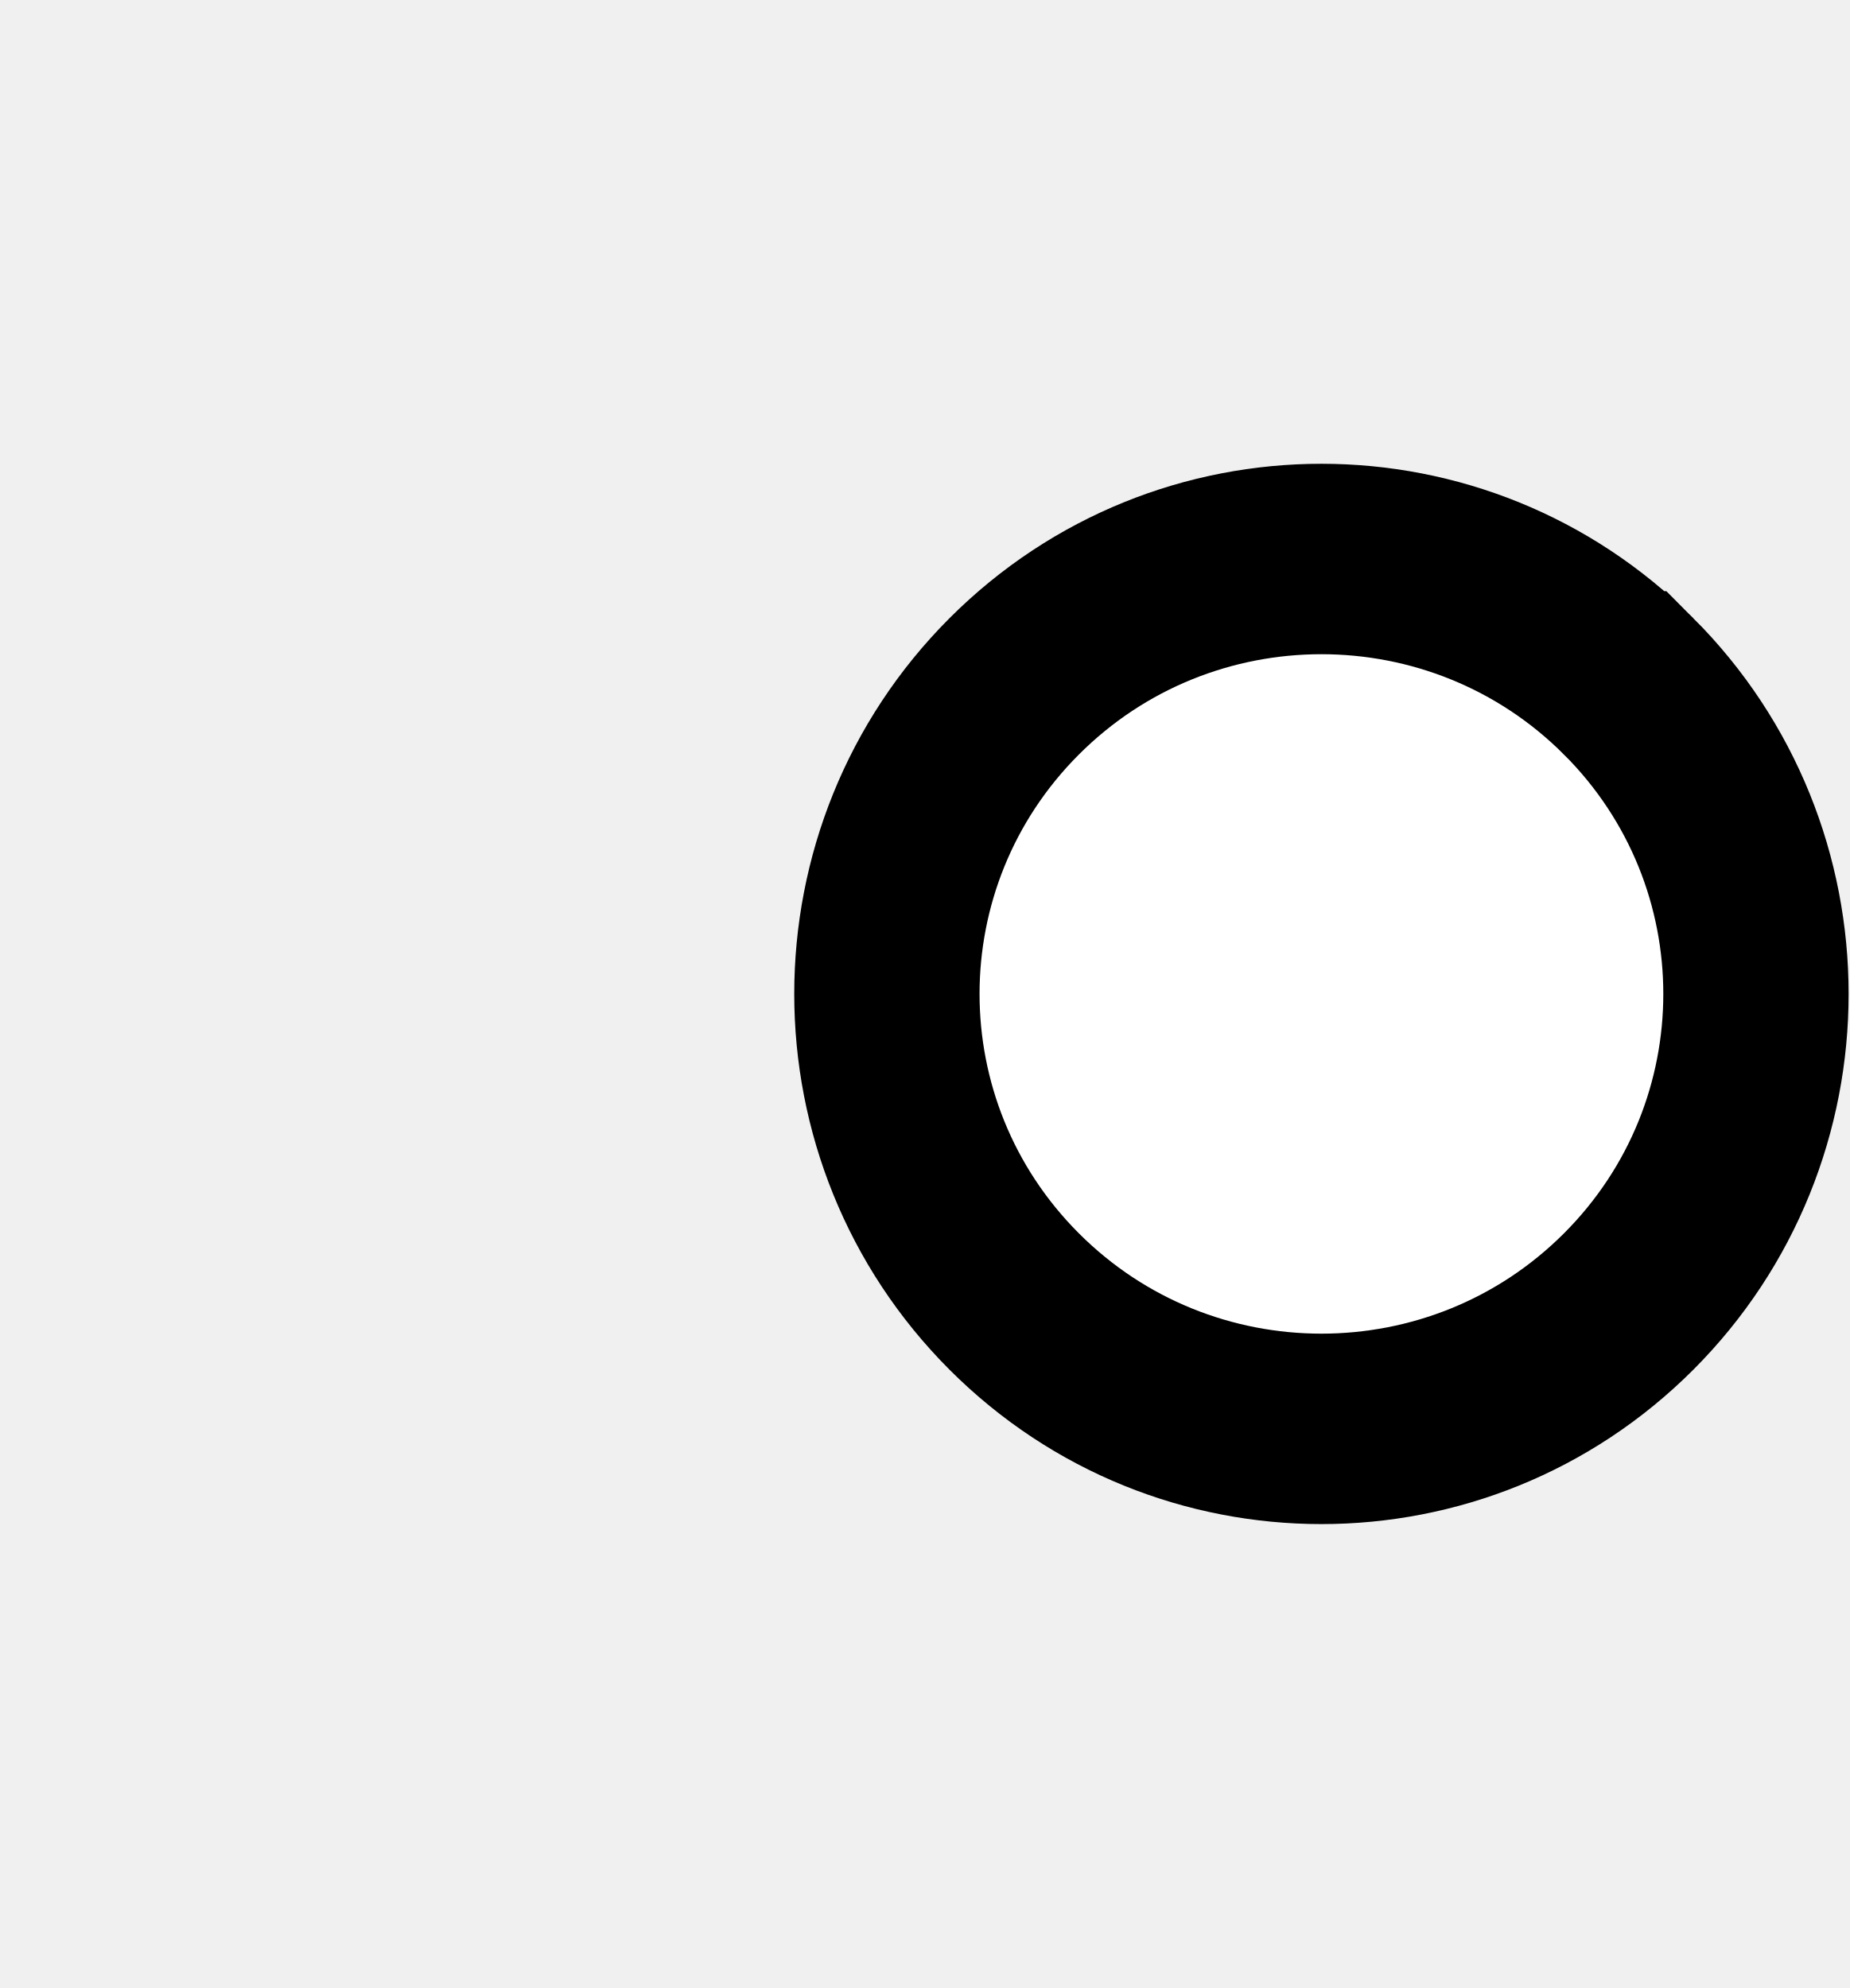
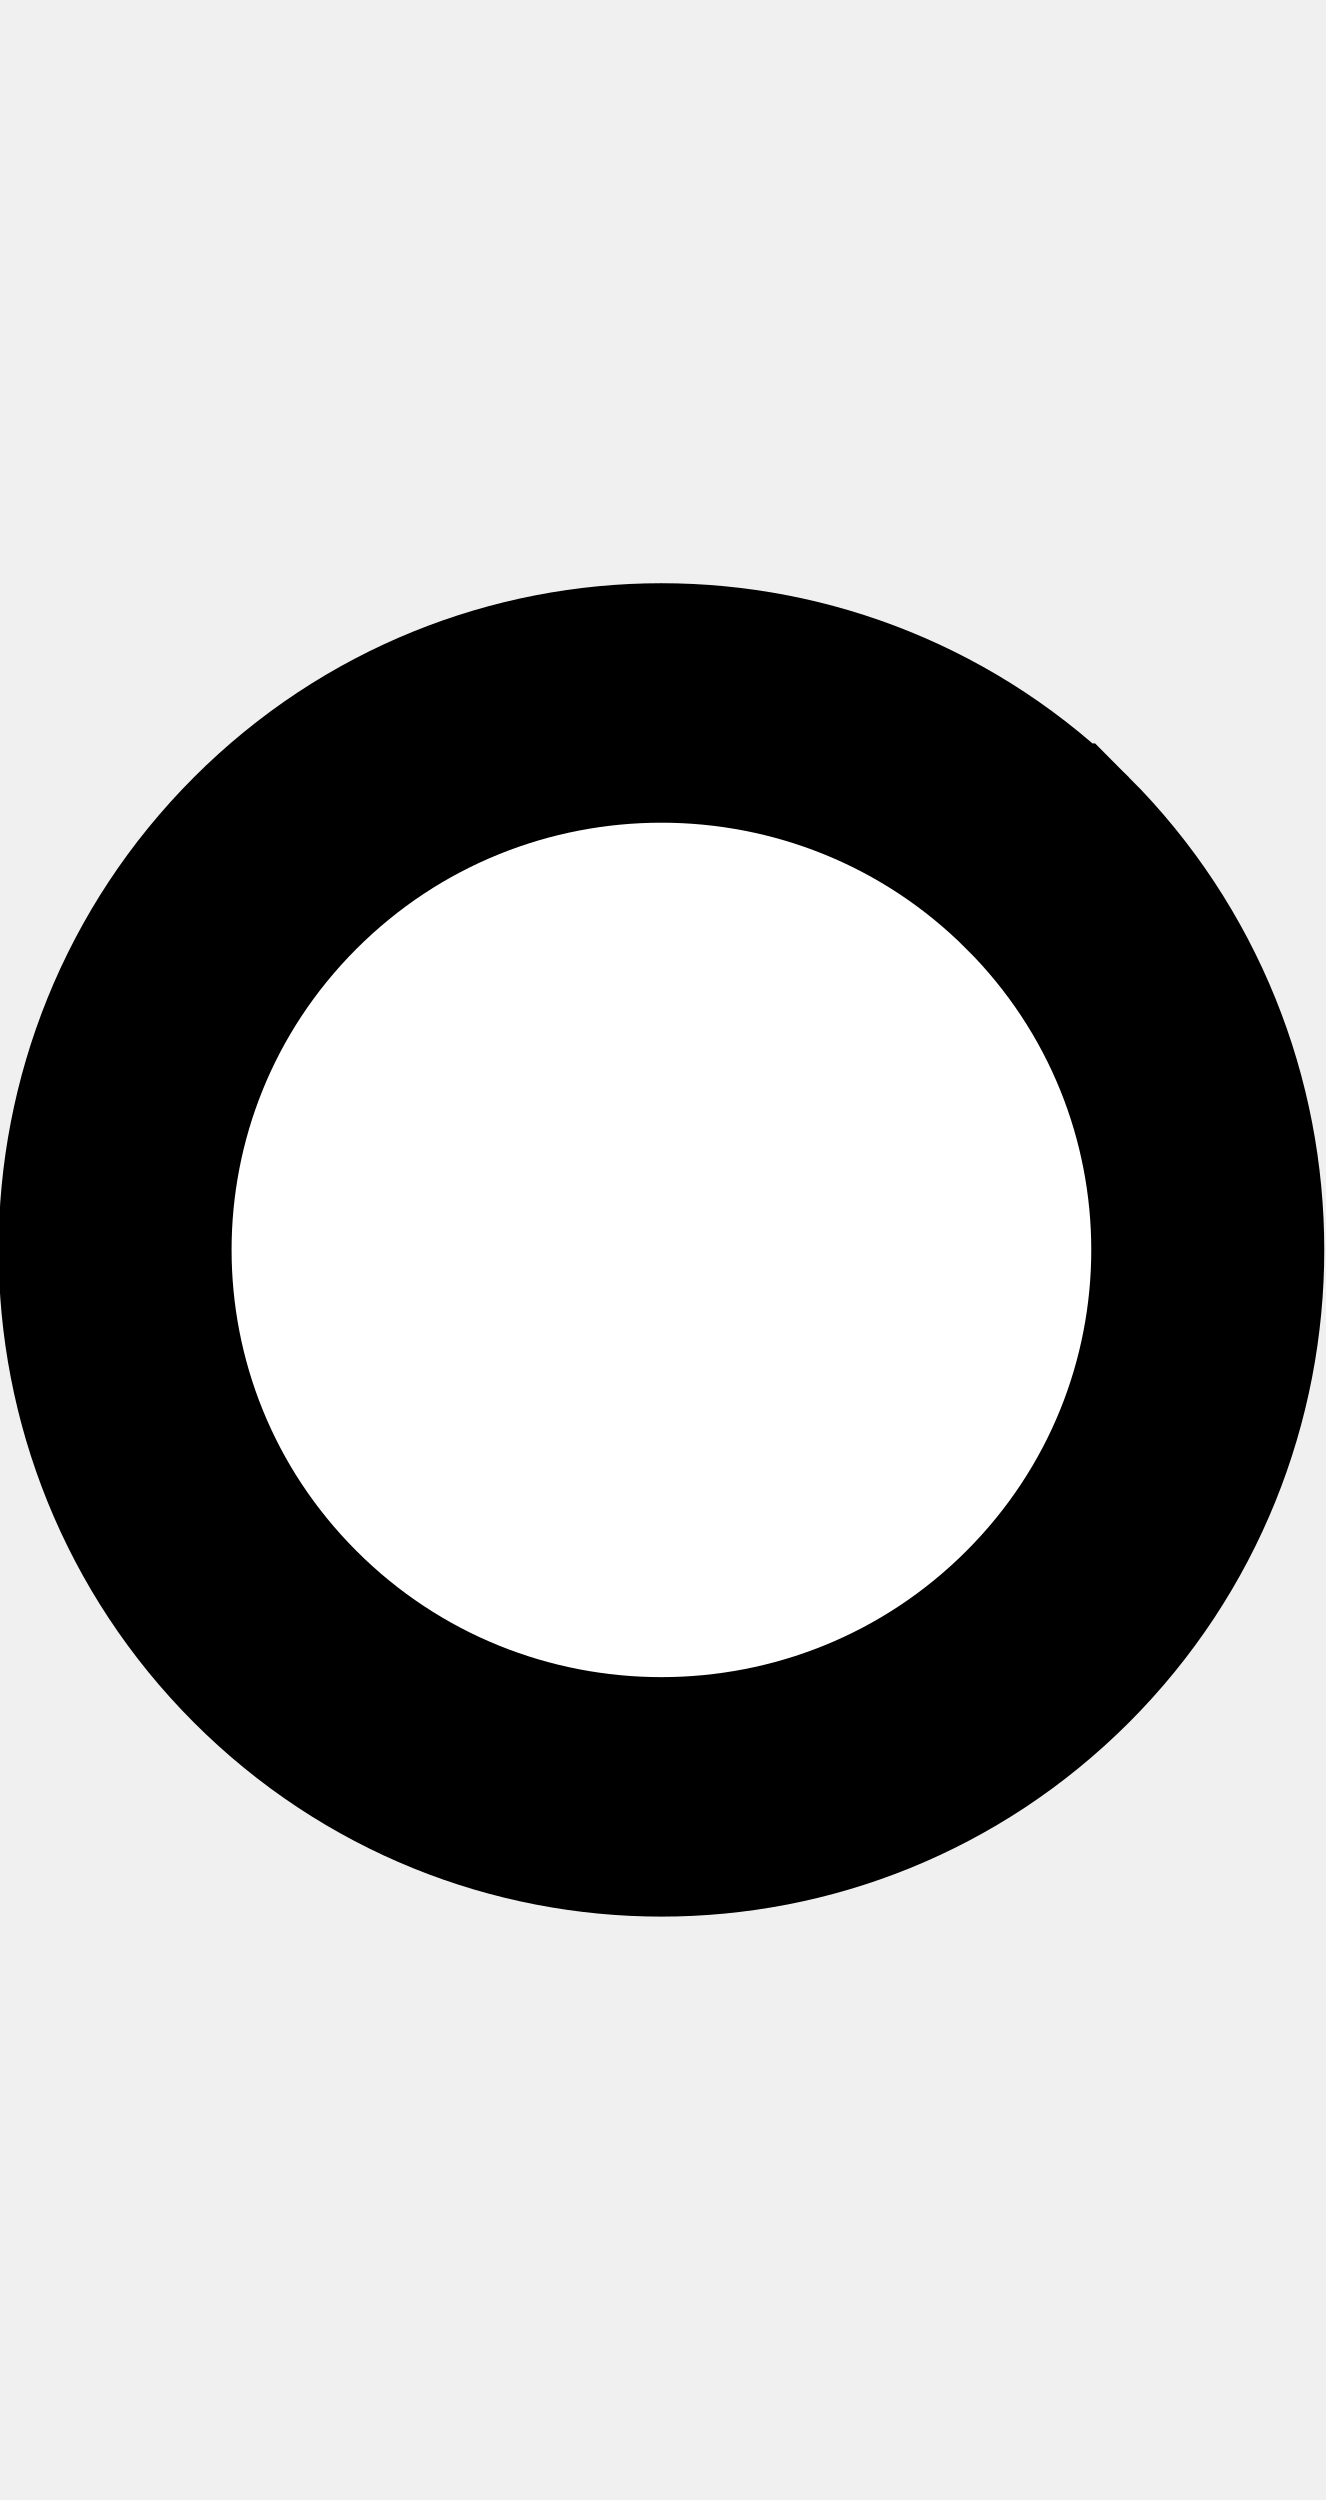
- <svg xmlns="http://www.w3.org/2000/svg" width="18.6" height="20" viewBox="0 0 18.6 20" version="1.1" id="svg3807">
+ <svg xmlns="http://www.w3.org/2000/svg" width="10.6" height="20" viewBox="0 0 10.6 20" version="1.1" id="svg3807">
  <g id="layer L1" transform="translate(0,10)">
    <g transform="translate(0,0)">
-       <g />
-     </g>
-     <g transform="translate(8,0)">
      <g id="layer1" transform="translate(0,-291.7083)">
        <g transform="matrix(1.172932,0,0,-0.9520283,-583.8196,-1486.07)" id="g10351" style="stroke-width:1.788;stroke-miterlimit:4;stroke-dasharray:none">
          <g transform="matrix(0.9094024,0,0,1.120415,45.09442,226.1223)" id="g10351-0" style="stroke-width:1.789;stroke-miterlimit:4;stroke-dasharray:none">
            <g id="g2601" transform="matrix(0.8925618,0,0,0.8925266,53.47671,-202.8362)" style="stroke-width:2.005">
              <g transform="matrix(0.9161032,0,0,-0.9078513,101.9969,-4745.411)" id="g14246" style="stroke-width:2.177;stroke-miterlimit:4;stroke-dasharray:none">
                <g transform="matrix(1.222974,0,0,1.234139,-146.3597,738.2648)" id="g14253">
                  <g transform="translate(-39.3611,1.9848)" id="g14264" style="stroke-width:1.772;stroke-miterlimit:4;stroke-dasharray:none">
                    <g id="g10359-10-8" transform="matrix(1,0,0,-1,-52.73343,-5050.882)" style="stroke-width:1.772;stroke-miterlimit:4;stroke-dasharray:none">
                      <g transform="matrix(1,0,0,-1,9.453375,-5051.509)" id="g14371">
                        <g id="g10364-8-3" transform="matrix(1,0,0,-1,-48.16121,-5051.049)" />
                        <g transform="translate(-27.1658,1.5491)" id="g14427">
                          <g id="g10367-880-7" transform="matrix(1,0,0,-1,-48.16121,-5051.049)" />
                          <g transform="translate(-45.4538,2.7243)" id="g14438">
                            <g id="g10370-7-5" transform="matrix(1,0,0,-1,-48.16121,-5051.049)" />
                            <g transform="translate(-30.4313,0.6037)" id="g14451">
                              <g id="g12601" style="stroke-width:2.605;stroke-miterlimit:4;stroke-dasharray:none" transform="matrix(0.6486516,0,0,0.7128036,230.9036,-908.8502)">
                                <g style="stroke-width:1.48;stroke-miterlimit:4;stroke-dasharray:none" transform="matrix(1.846011,0,0,-1.679871,592.5355,-3070.463)" id="g4509-93-8">
                                  <g id="g20055" transform="matrix(0.8002002,0,0,0.8223537,5.468814,10.95793)" style="stroke-width:1.824">
                                    <g id="g20314" transform="matrix(0.9998634,0,0,-1,0.00611664,131.9087)" style="stroke-width:1.824">
                                      <g id="g22529" transform="matrix(-1,0,0,1,94.44605,-1.6809064e-6)">
                                        <g id="g22811" transform="matrix(1,0,0,-1,0,132.1269)">
                                          <path style="fill:#ffffff;fill-opacity:1;fill-rule:evenodd;stroke:#000000;stroke-width:1.824;stroke-linecap:butt;stroke-linejoin:miter;stroke-miterlimit:4;stroke-dasharray:none;stroke-opacity:1" d="m 47.844,69.01 a 4.277,4.166 0 0 1 1.25e-4,-5.892 4.277,4.166 0 0 1 6.048,0 4.277,4.166 0 0 1 1.24e-4,5.892 4.277,4.166 0 0 1 -6.048,0 z" id="path3355-32-59-4-94-6-5-9-6-1-3" />
                                        </g>
                                      </g>
                                    </g>
                                  </g>
                                </g>
                              </g>
                            </g>
                          </g>
                        </g>
                      </g>
                    </g>
                  </g>
                </g>
              </g>
            </g>
          </g>
        </g>
      </g>
    </g>
  </g>
</svg>
